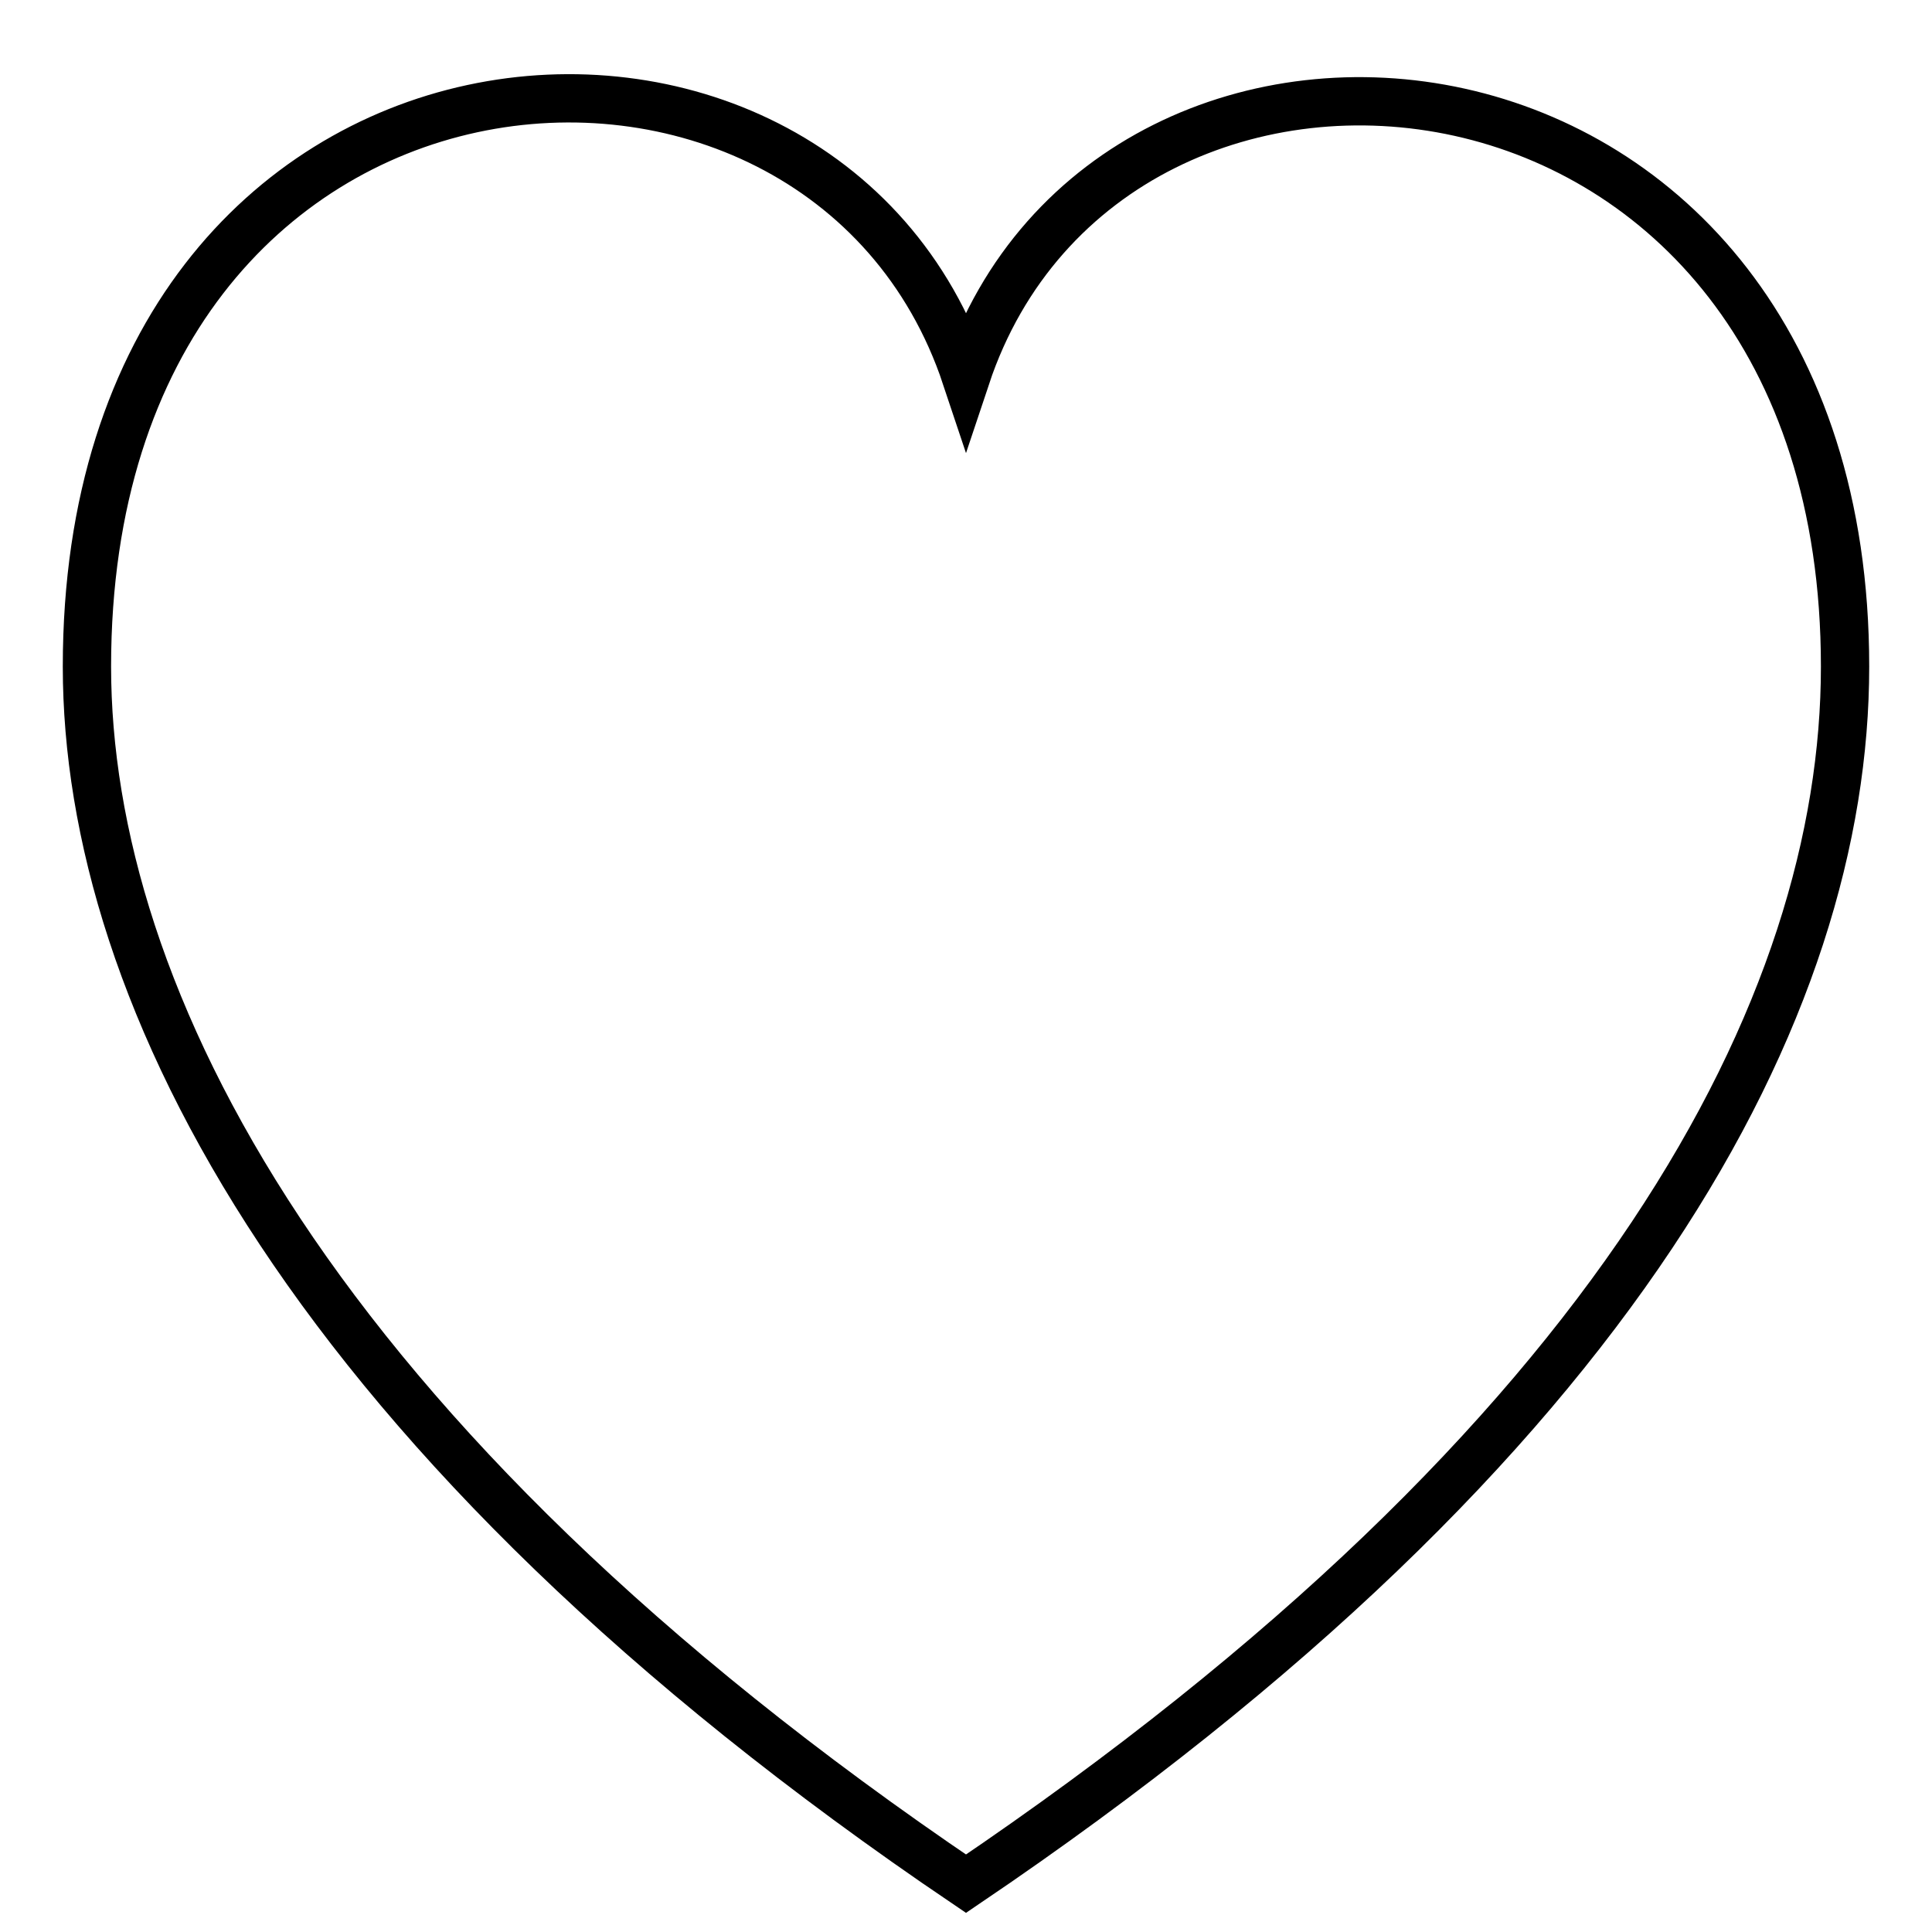
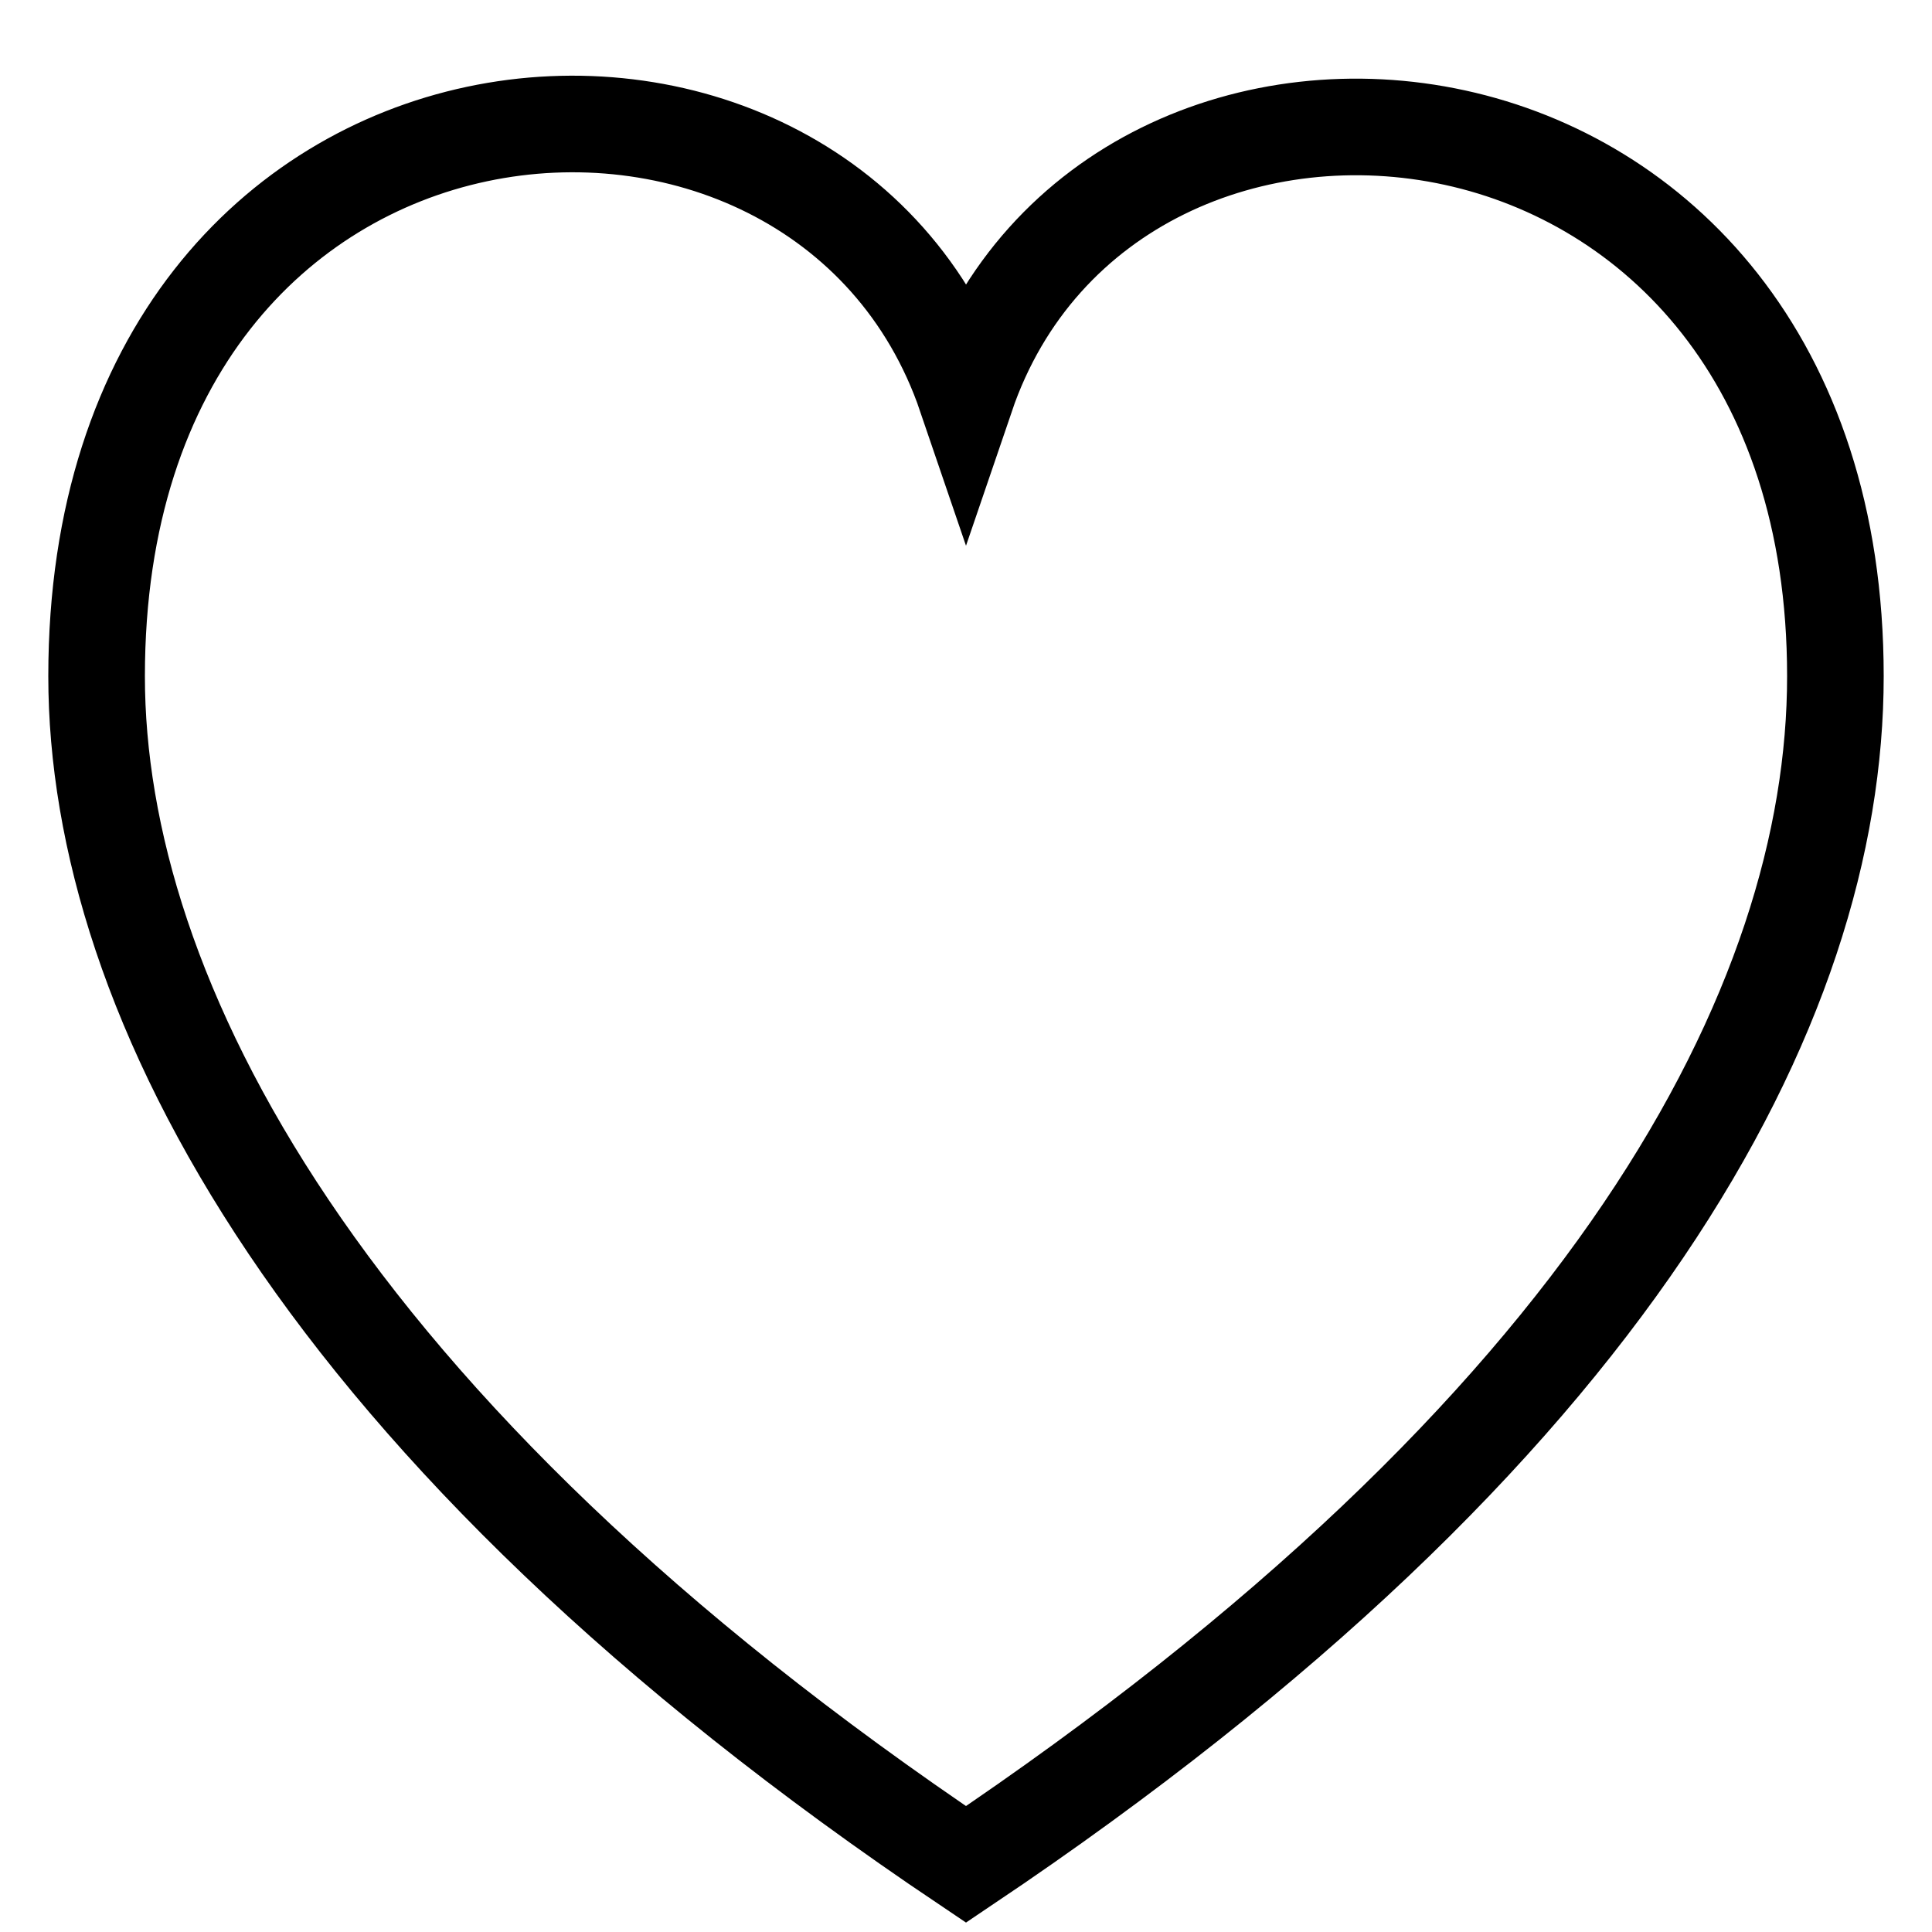
<svg xmlns="http://www.w3.org/2000/svg" version="1.1" id="레이어_1" x="0px" y="0px" viewBox="0 0 20 20" style="enable-background:new 0 0 20 20;" xml:space="preserve">
  <style type="text/css">
- 	.st0{fill:none;stroke:#000000;stroke-width:0.5;stroke-miterlimit:10;}
+ 	.st0{fill:none;stroke:#000000;stroke-miterlimit:10;}
</style>
-   <path class="st0" d="M10,3.9c-1.5-4.5-9.1-3.9-9.1,3c0,3.4,2.3,8,9.1,12.6c6.8-4.6,9.1-9.1,9.1-12.6C19.1,0.1,11.5-0.6,10,3.9z" />
+   <path class="st0" d="M10,4.1C8.5-0.3,1,0.3,1,7c0,3.3,2.3,7.8,9,12.3c6.7-4.5,9-8.9,9-12.3C19,0.4,11.5-0.3,10,4.1z" />
</svg>
